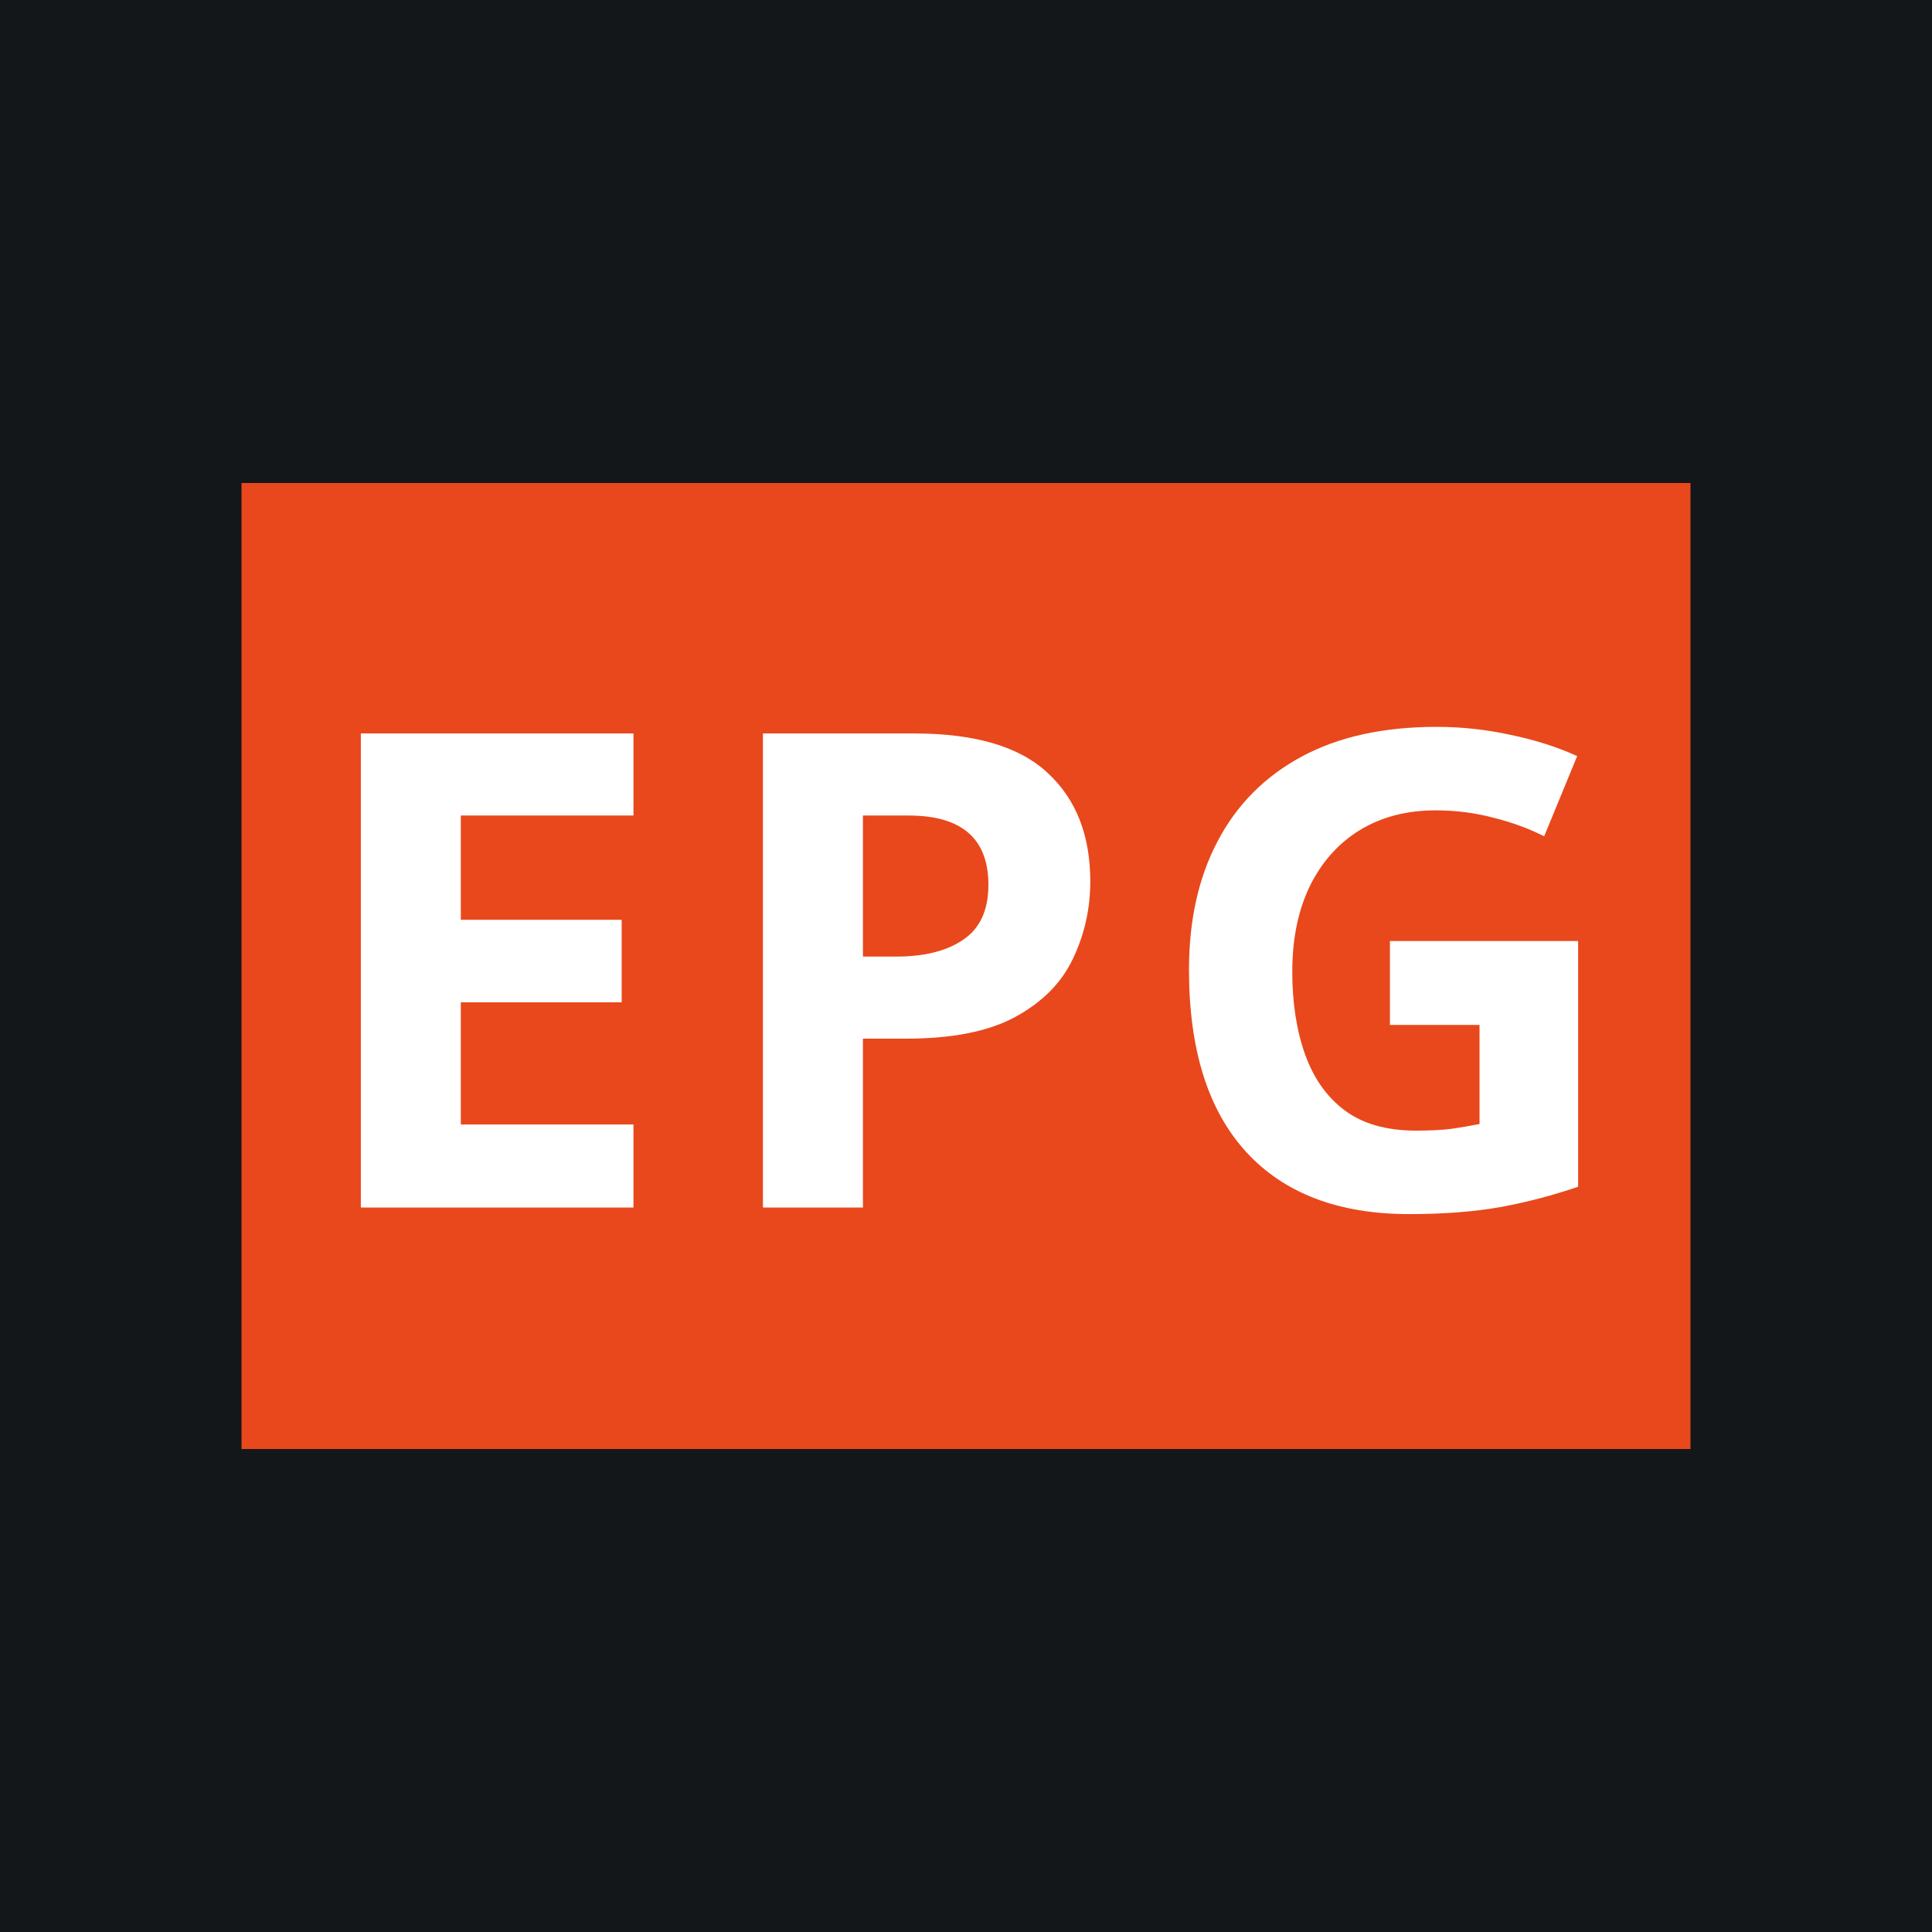
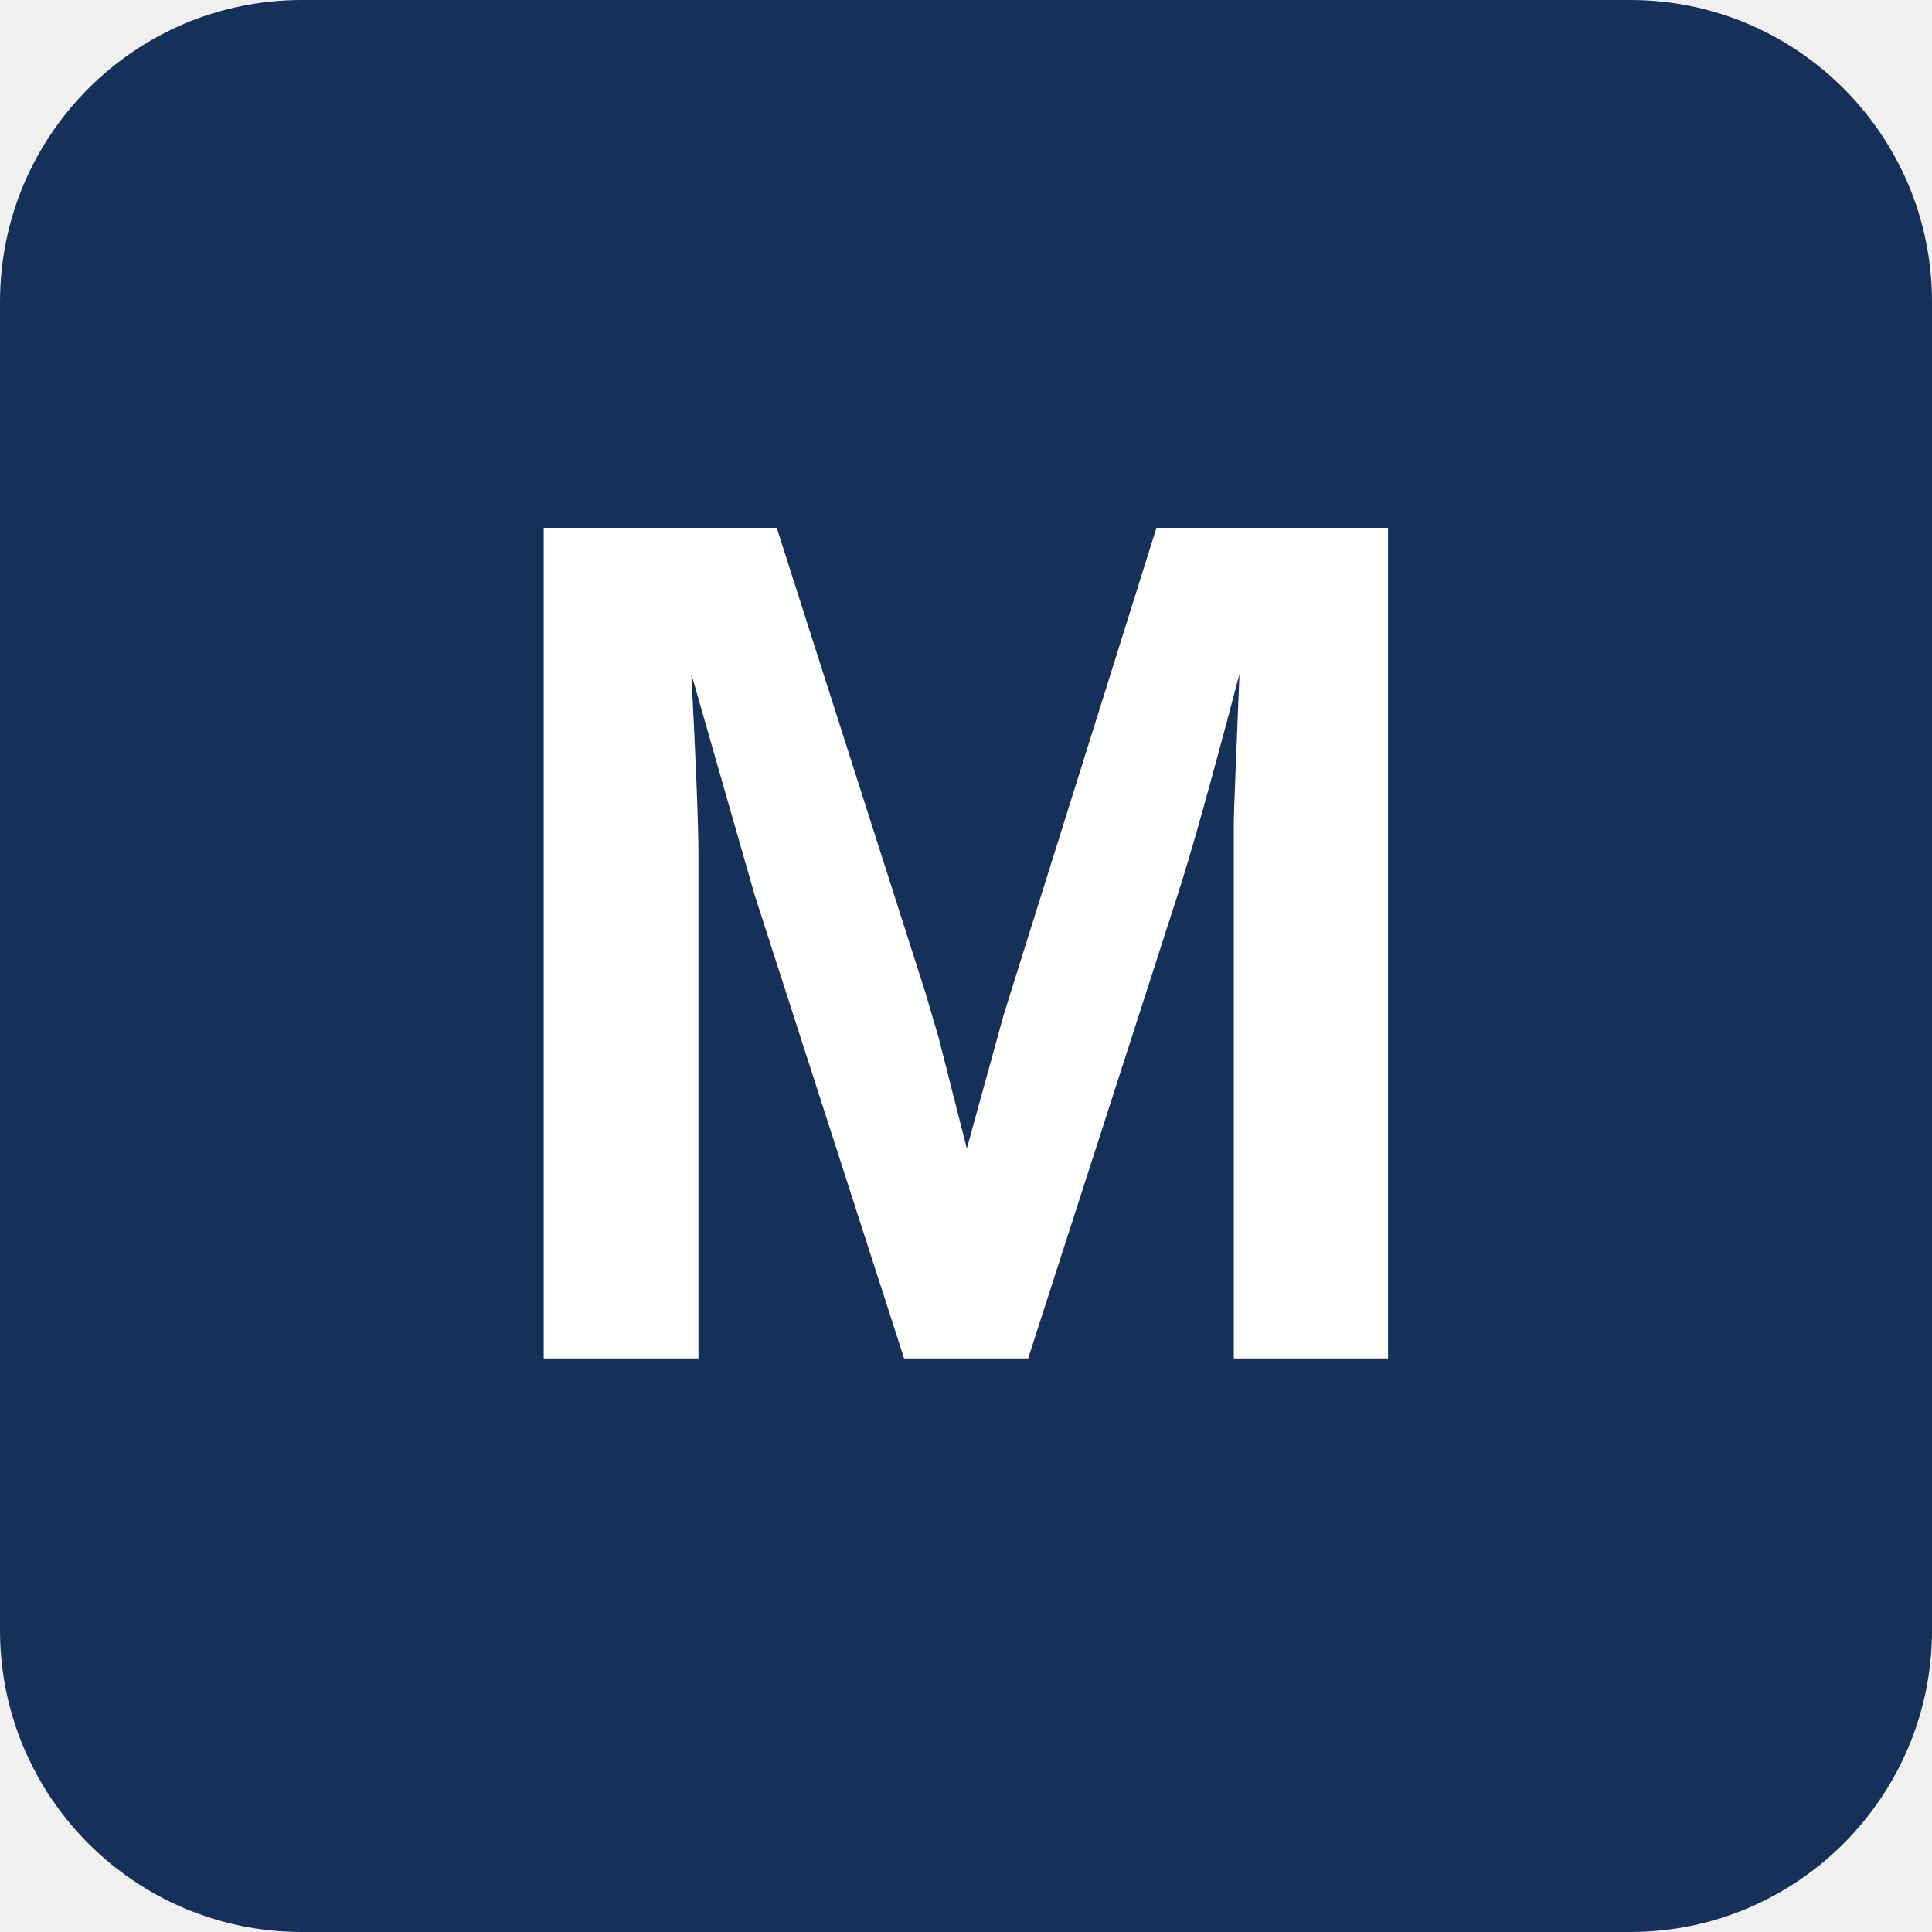
<svg xmlns="http://www.w3.org/2000/svg" viewBox="0 0 64 64">
-   <rect width="64" height="64" fill="#14171a" />
-   <rect x="8" y="16" width="48" height="32" fill="#e8481c" />
-   <text x="32" y="40" font-family="Arial Narrow, sans-serif" font-size="22" font-weight="700" fill="#fff" text-anchor="middle" letter-spacing="1">EPG</text>
+   <rect width="64" height="64" rx="10" fill="#16305a" />
+   <text x="32" y="45" font-family="Arial, Helvetica, sans-serif" font-size="40" font-weight="800" fill="#ffffff" text-anchor="middle">M</text>
</svg>
